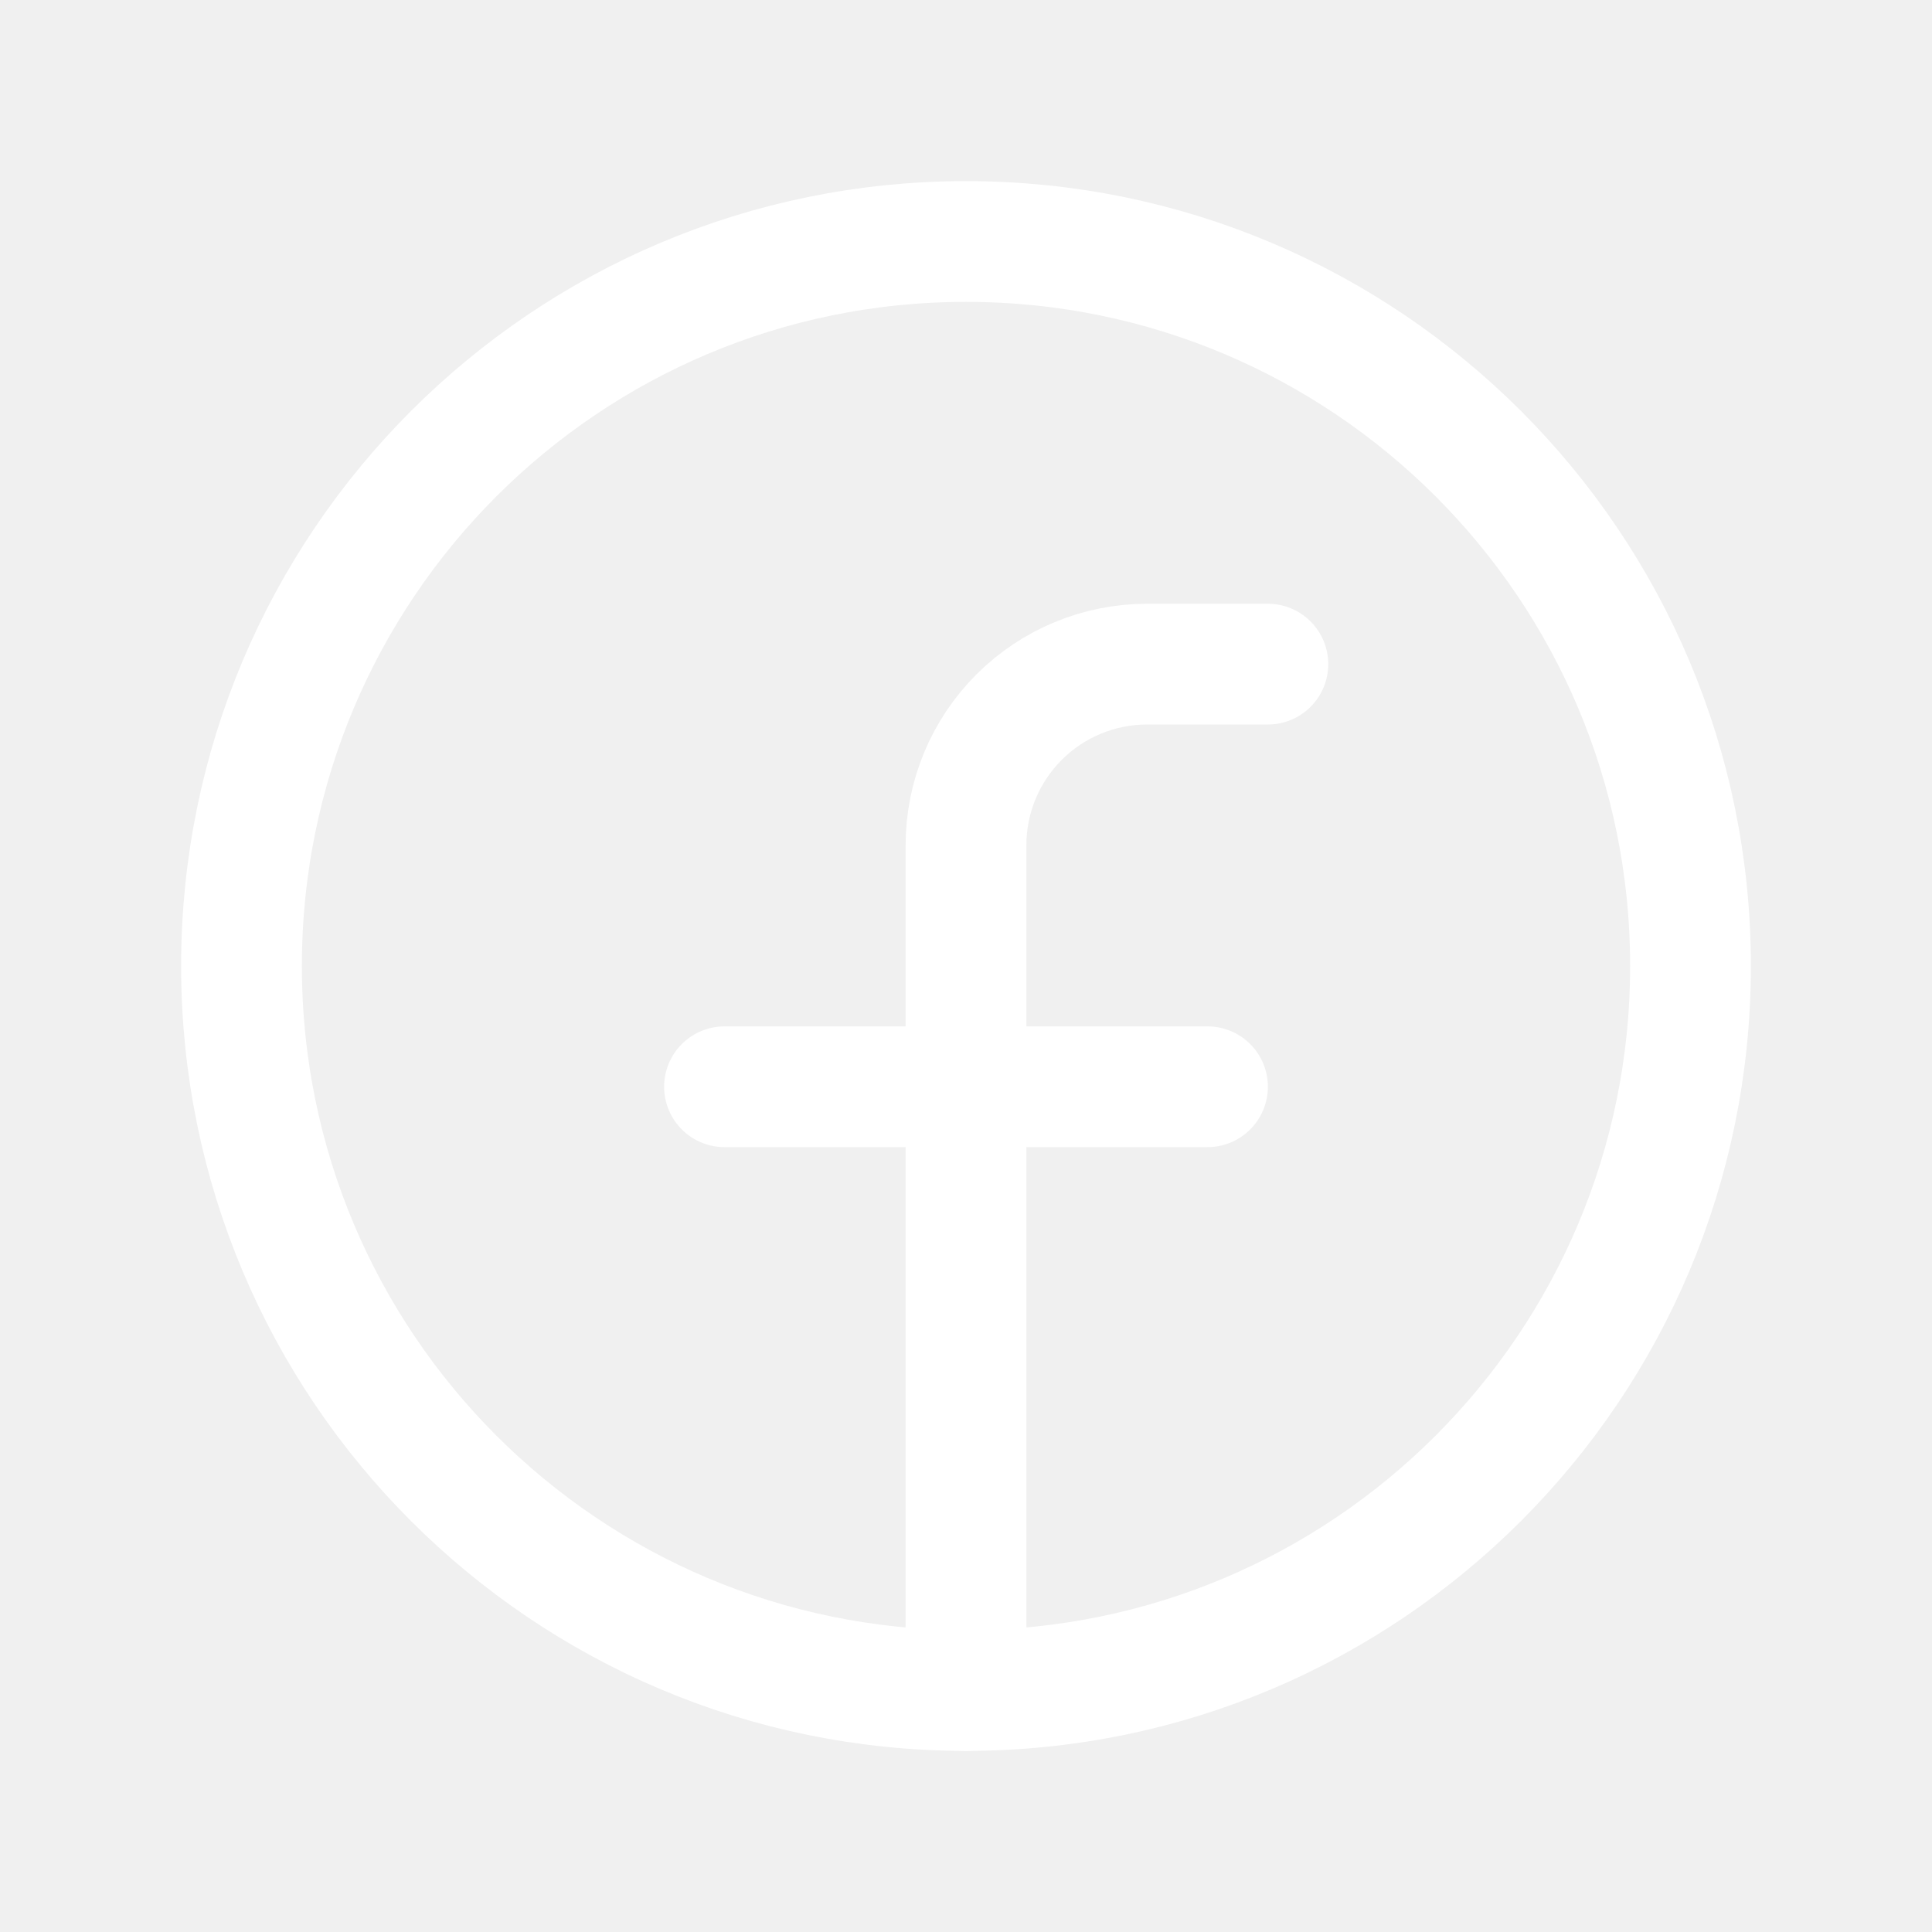
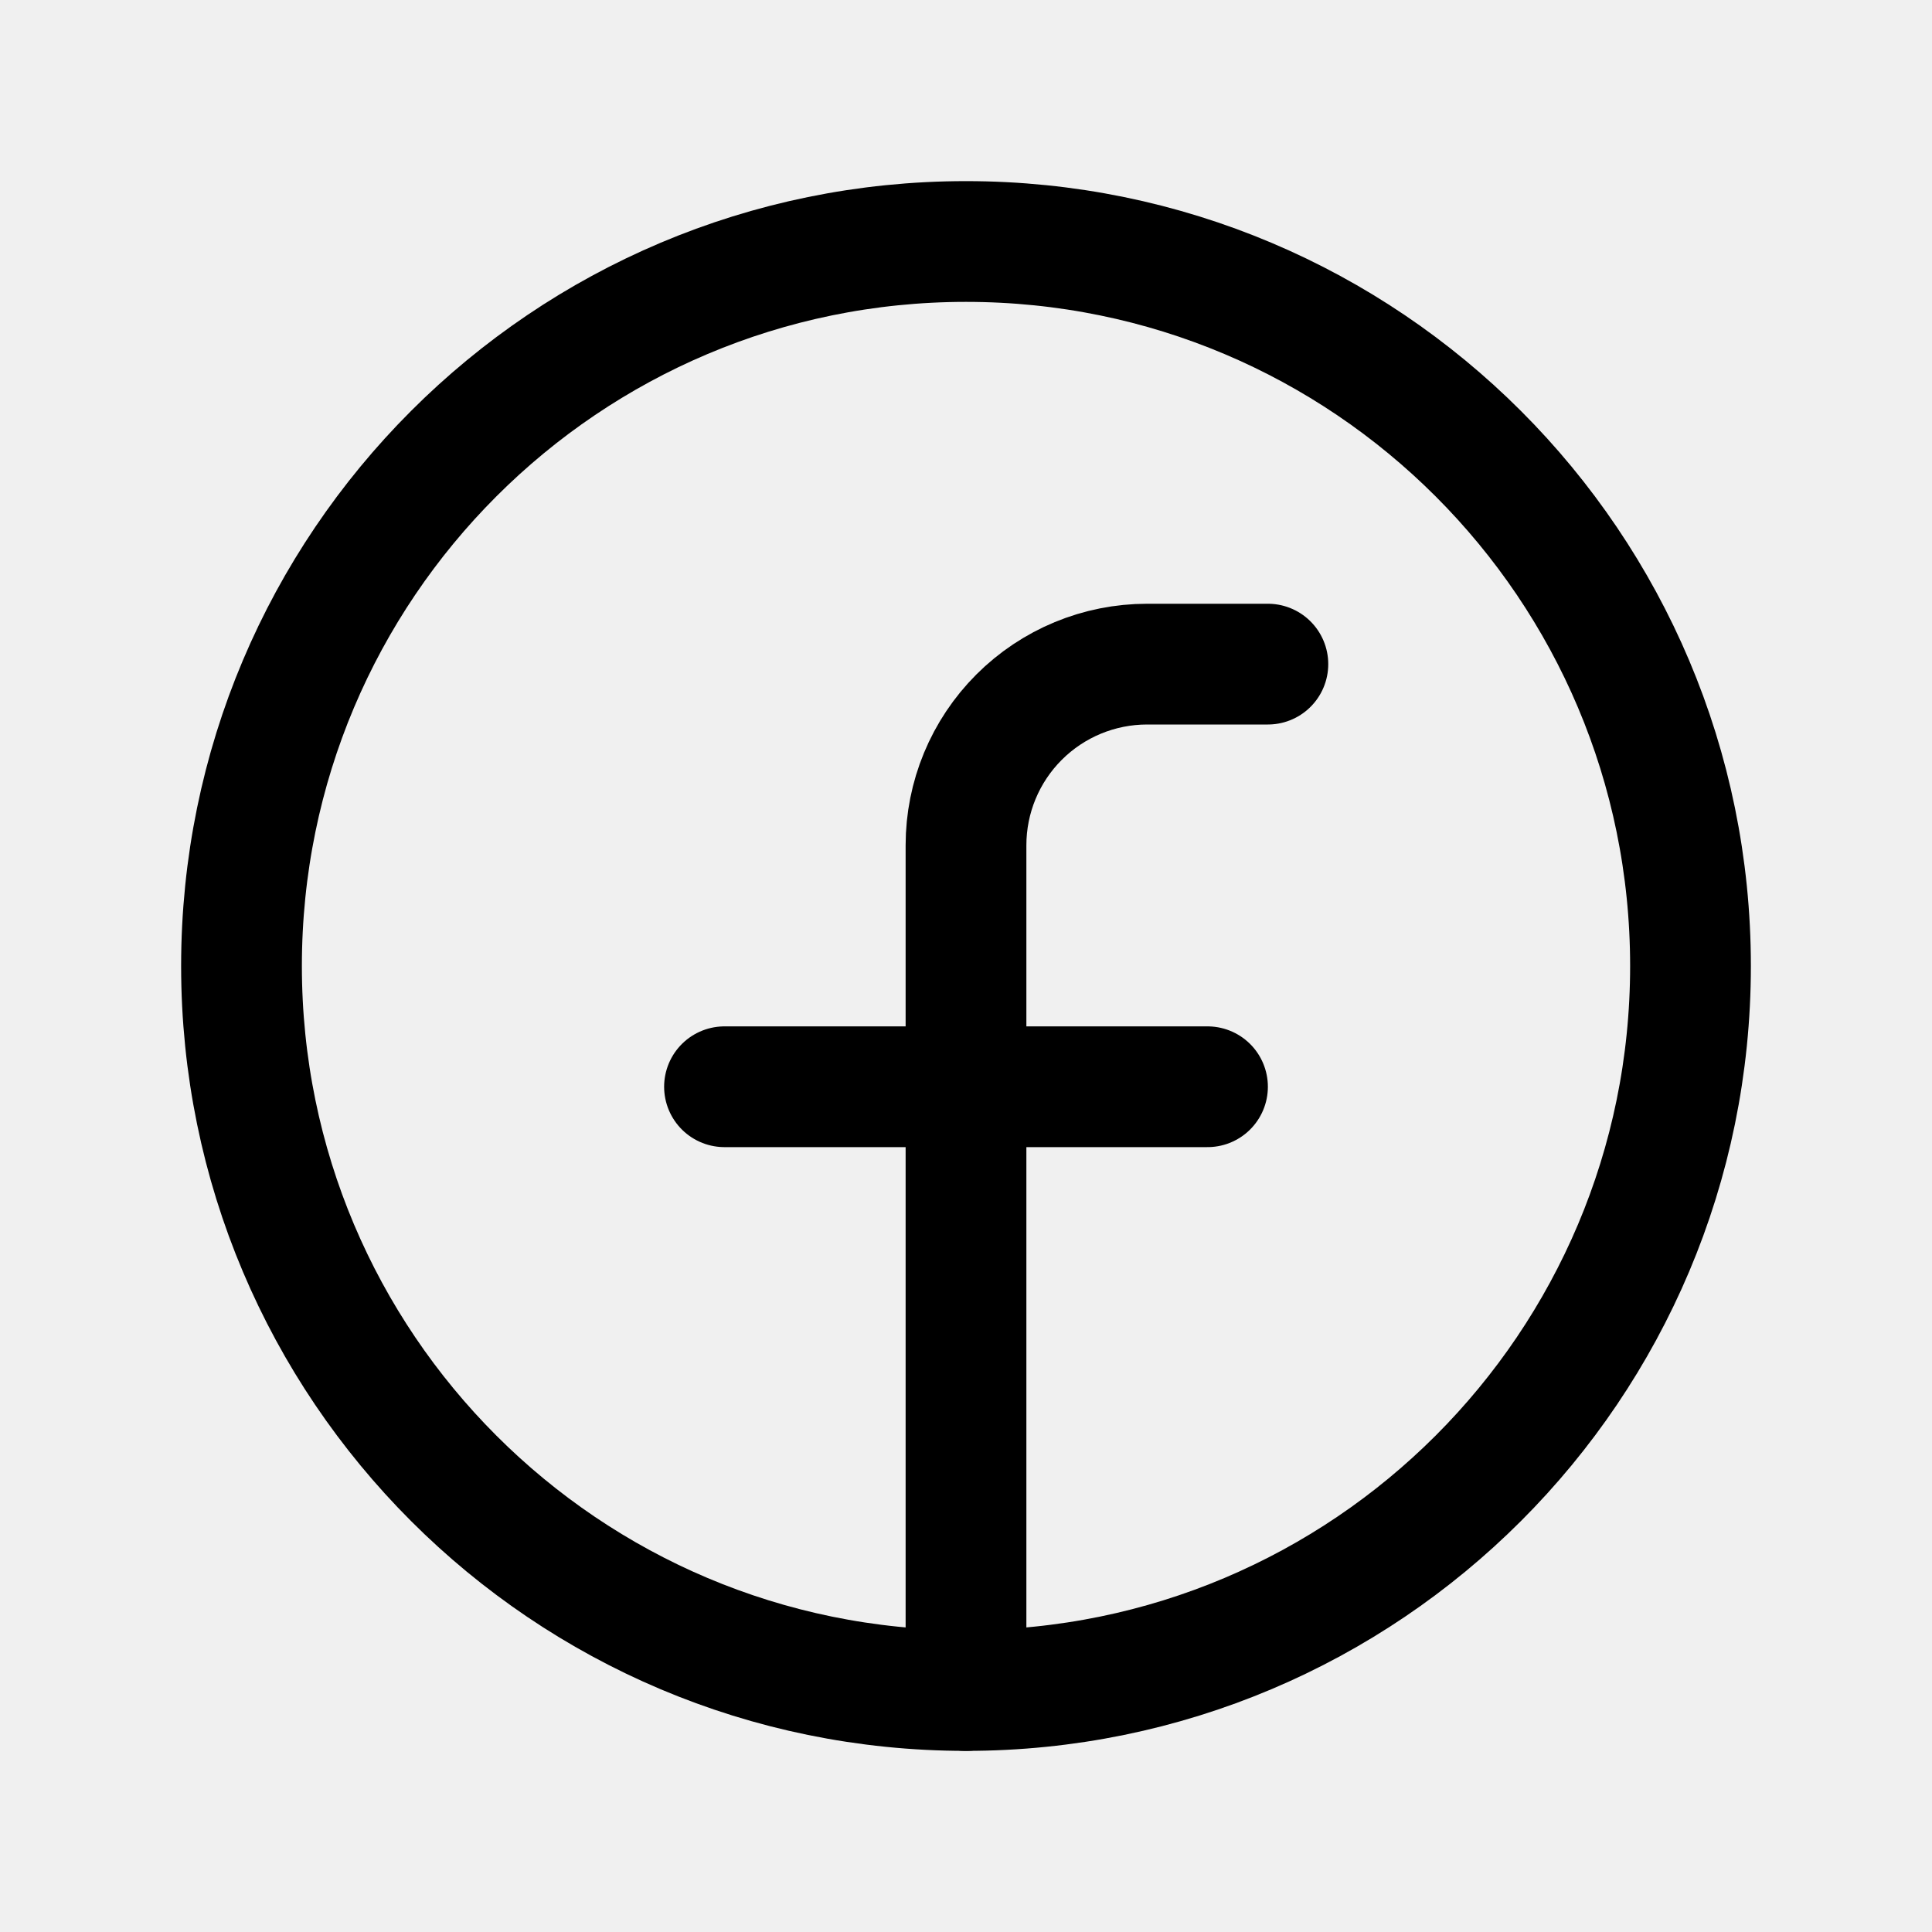
- <svg xmlns="http://www.w3.org/2000/svg" width="24" height="24" viewBox="0 0 24 24" fill="none">
-   <path d="M12 21C16.971 21 21 16.971 21 12C21 7.029 16.971 3 12 3C7.029 3 3 7.029 3 12C3 16.971 7.029 21 12 21Z" stroke="white" stroke-width="1.5" stroke-linecap="round" stroke-linejoin="round" />
-   <path d="M15.75 8.25H14.25C13.653 8.25 13.081 8.487 12.659 8.909C12.237 9.331 12 9.903 12 10.5V21" stroke="white" stroke-width="1.5" stroke-linecap="round" stroke-linejoin="round" />
-   <path d="M9 13.5H15" stroke="white" stroke-width="1.5" stroke-linecap="round" stroke-linejoin="round" />
+ <svg xmlns="http://www.w3.org/2000/svg" viewBox="0 0 24 24" fill="none">
+   <path d="M12 21C16.971 21 21 16.971 21 12C21 7.029 16.971 3 12 3C7.029 3 3 7.029 3 12C3 16.971 7.029 21 12 21Z" stroke="currentColor" stroke-width="1.5" stroke-linecap="round" stroke-linejoin="round" />
+   <path d="M15.75 8.25H14.25C13.653 8.25 13.081 8.487 12.659 8.909C12.237 9.331 12 9.903 12 10.5V21" stroke="currentColor" stroke-width="1.5" stroke-linecap="round" stroke-linejoin="round" />
+   <path d="M9 13.5H15" stroke="currentColor" stroke-width="1.5" stroke-linecap="round" stroke-linejoin="round" />
</svg>
